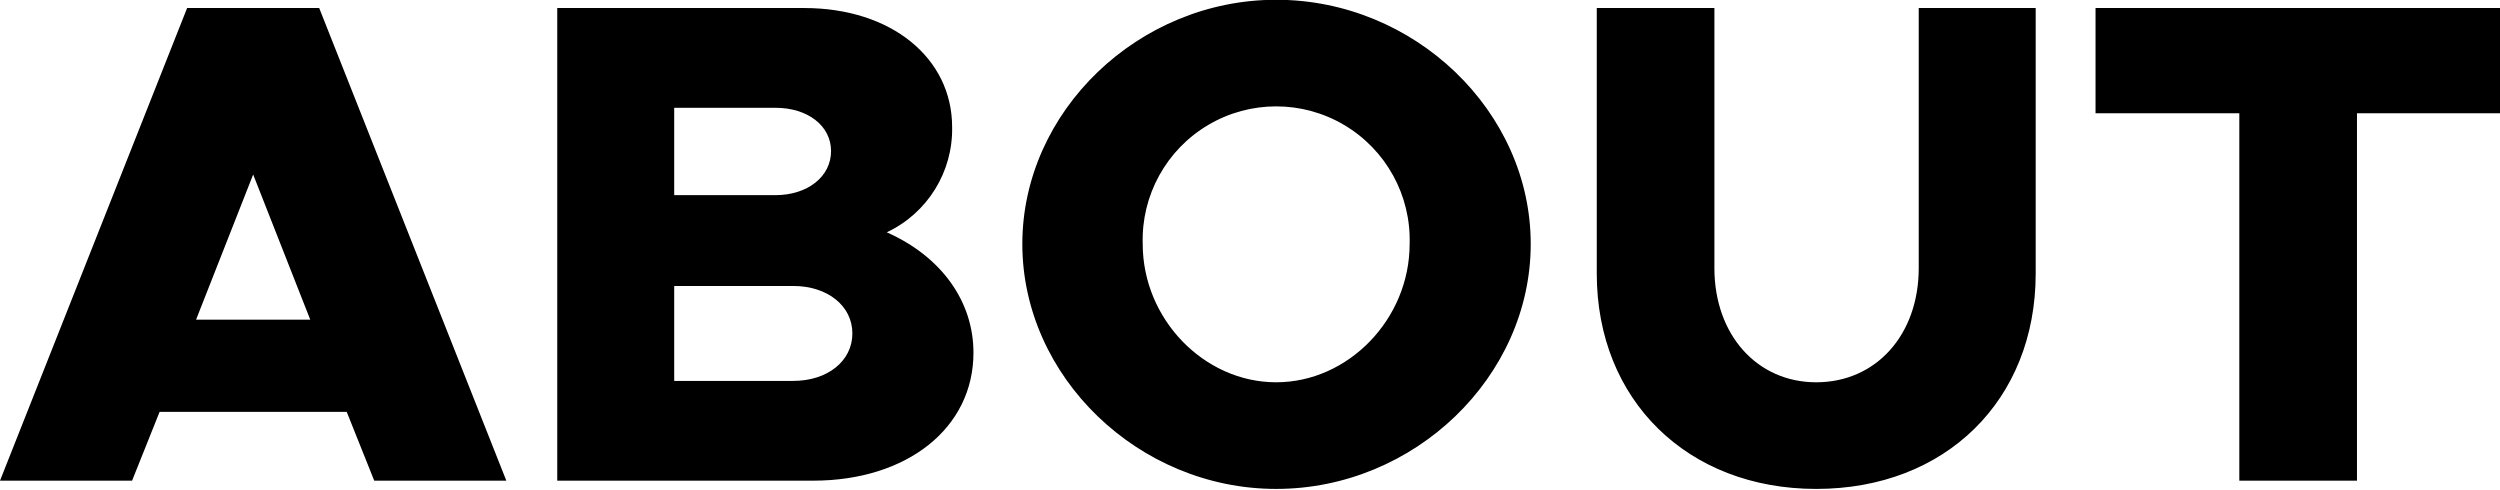
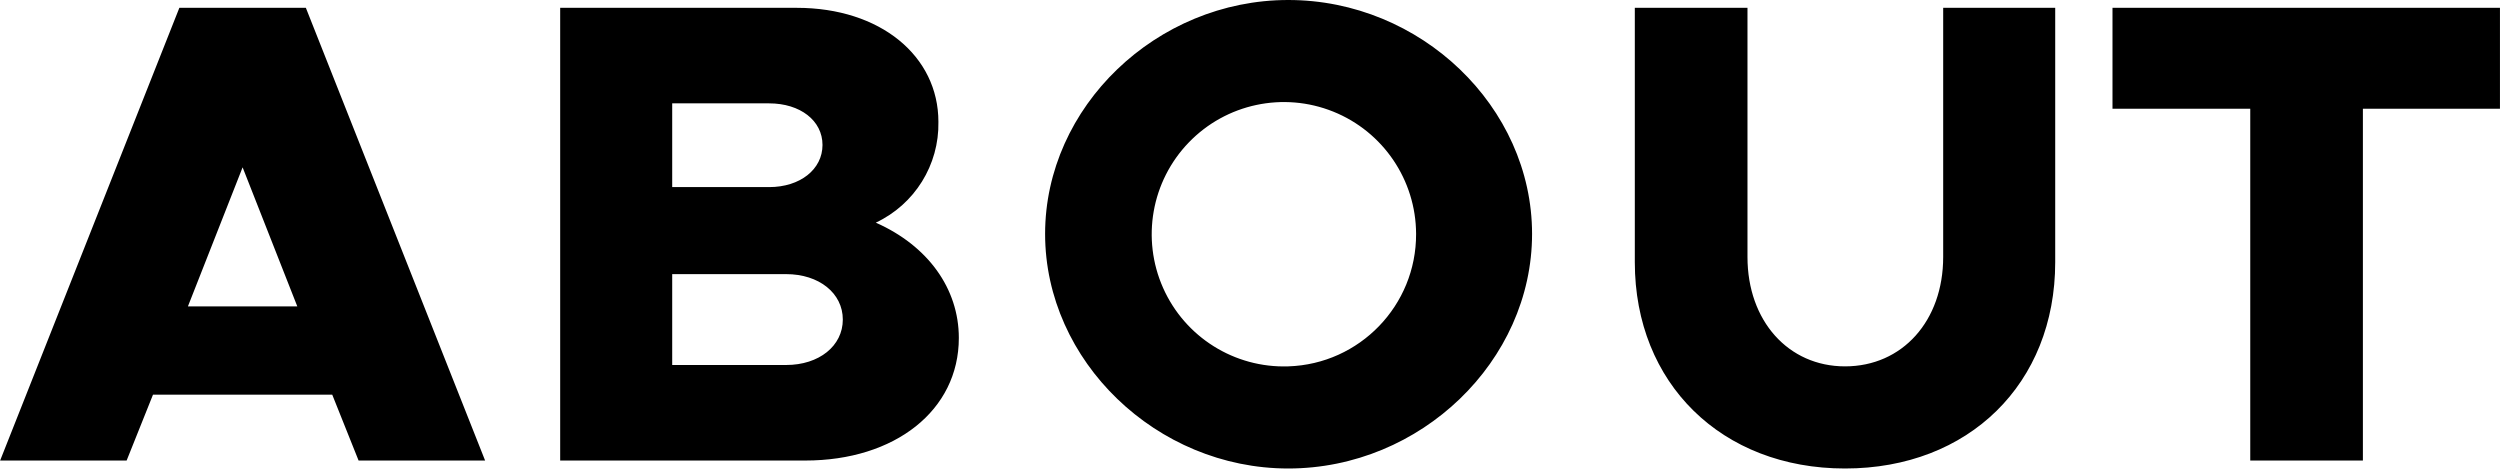
- <svg xmlns="http://www.w3.org/2000/svg" width="218.032" height="42.65" viewBox="0 0 218.032 42.65">
+ <svg xmlns="http://www.w3.org/2000/svg" width="182.125" height="34.13" viewBox="0 0 182.125 34.13">
  <defs>
    <style>
      .cls-1 {
        fill-rule: evenodd;
      }
    </style>
  </defs>
-   <path id="ABOUT.svg" class="cls-1" d="M606.7,3288.11h11.52l-16.32-41.22H590.381l-16.319,41.22h11.519l2.4-6H604.3Zm-15.539-14.04,4.98-12.66,4.979,12.66h-9.959Zm31.5,14.04H644.98c8.16,0,13.98-4.56,13.98-11.16,0-4.5-2.82-8.4-7.56-10.5a9.933,9.933,0,0,0,5.7-9.18c0-6-5.28-10.38-12.9-10.38H622.661v41.22Zm10.2-24.9v-7.62h8.82c2.819,0,4.859,1.56,4.859,3.78s-2.04,3.84-4.859,3.84h-8.82Zm0,16.2v-8.28h10.38c3,0,5.159,1.74,5.159,4.14s-2.16,4.14-5.159,4.14h-10.38Zm52.5,9.42c12.059,0,22.2-9.78,22.2-21.36s-10.14-21.3-22.2-21.3c-12,0-22.139,9.72-22.139,21.3S673.36,3288.83,685.36,3288.83Zm0-9.3c-6.3,0-11.64-5.52-11.64-12.06a11.645,11.645,0,1,1,23.279,0C697,3274.01,691.659,3279.53,685.36,3279.53Zm47.1,9.3c11.28,0,19.139-7.74,19.139-18.78v-23.16H741.4v22.68c0,5.82-3.72,9.96-8.94,9.96-5.16,0-8.88-4.14-8.88-9.96v-22.68H713.32v23.16C713.32,3281.09,721.24,3288.83,732.459,3288.83Zm36.9-.72h10.26v-32.04H792.1v-9.18H756.82v9.18h12.539v32.04Z" transform="translate(-574.062 -3246.19)" />
+   <path id="ABOUT.svg" class="cls-1" d="M729.092,4890.11h9.217l-13.058-32.98h-9.216l-13.057,32.98h9.216l1.921-4.8h13.057Zm-12.433-11.23,3.984-10.13,3.984,10.13h-7.968Zm27.119,11.23h17.857c6.529,0,11.185-3.65,11.185-8.93,0-3.6-2.256-6.72-6.048-8.4a7.945,7.945,0,0,0,4.56-7.34c0-4.8-4.224-8.31-10.321-8.31H743.778v32.98Zm8.161-19.92v-6.1H759c2.256,0,3.888,1.25,3.888,3.03s-1.632,3.07-3.888,3.07h-7.056Zm0,12.96v-6.62h8.3c2.4,0,4.129,1.39,4.129,3.31s-1.729,3.31-4.129,3.31h-8.3Zm44.88,7.54c9.648,0,17.761-7.83,17.761-17.09s-8.113-17.04-17.761-17.04c-9.6,0-17.714,7.78-17.714,17.04S787.218,4890.69,796.819,4890.69Zm0-7.44a9.63,9.63,0,1,1,9.312-9.65A9.619,9.619,0,0,1,796.819,4883.25Zm40.559,7.44c9.025,0,15.313-6.19,15.313-15.03v-18.53H844.53v18.15c0,4.66-2.976,7.97-7.152,7.97-4.128,0-7.105-3.31-7.105-7.97v-18.15h-8.208v18.53C822.065,4884.5,828.4,4890.69,837.378,4890.69Zm29.519-.58h8.209v-25.63h9.985v-7.35H856.864v7.35H866.9v25.63Z" transform="translate(-702.969 -4856.56)" />
</svg>
